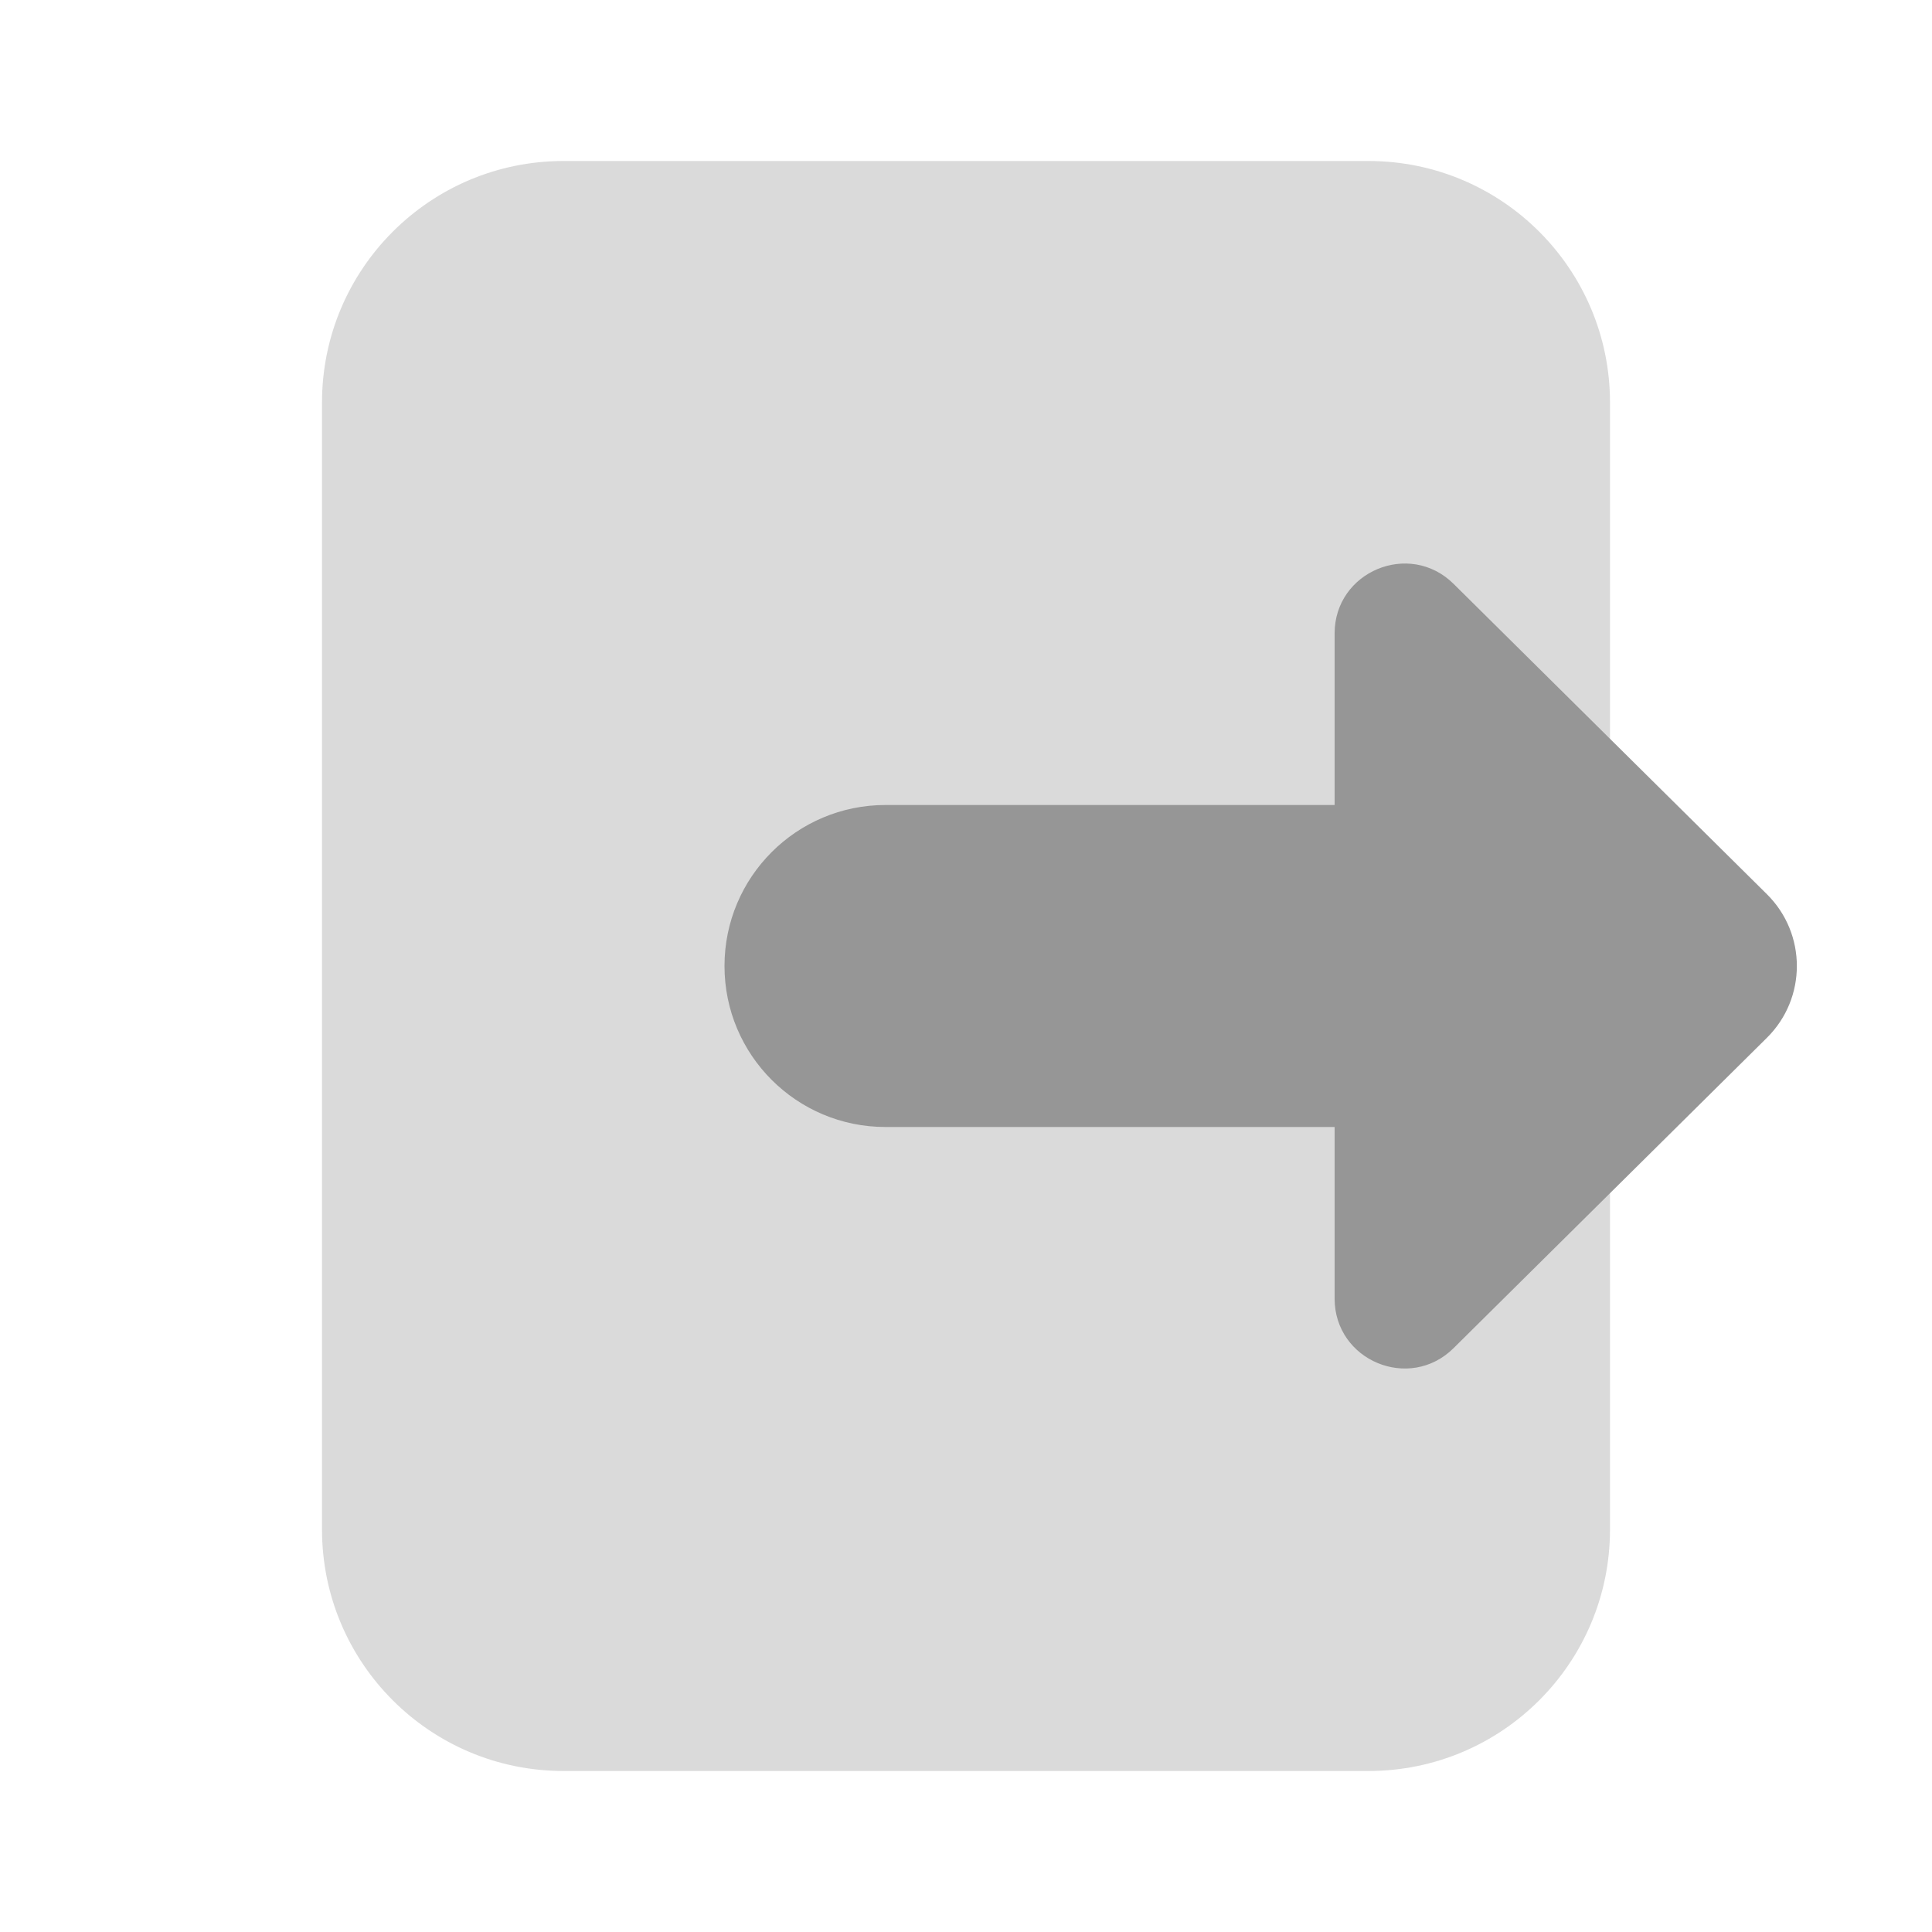
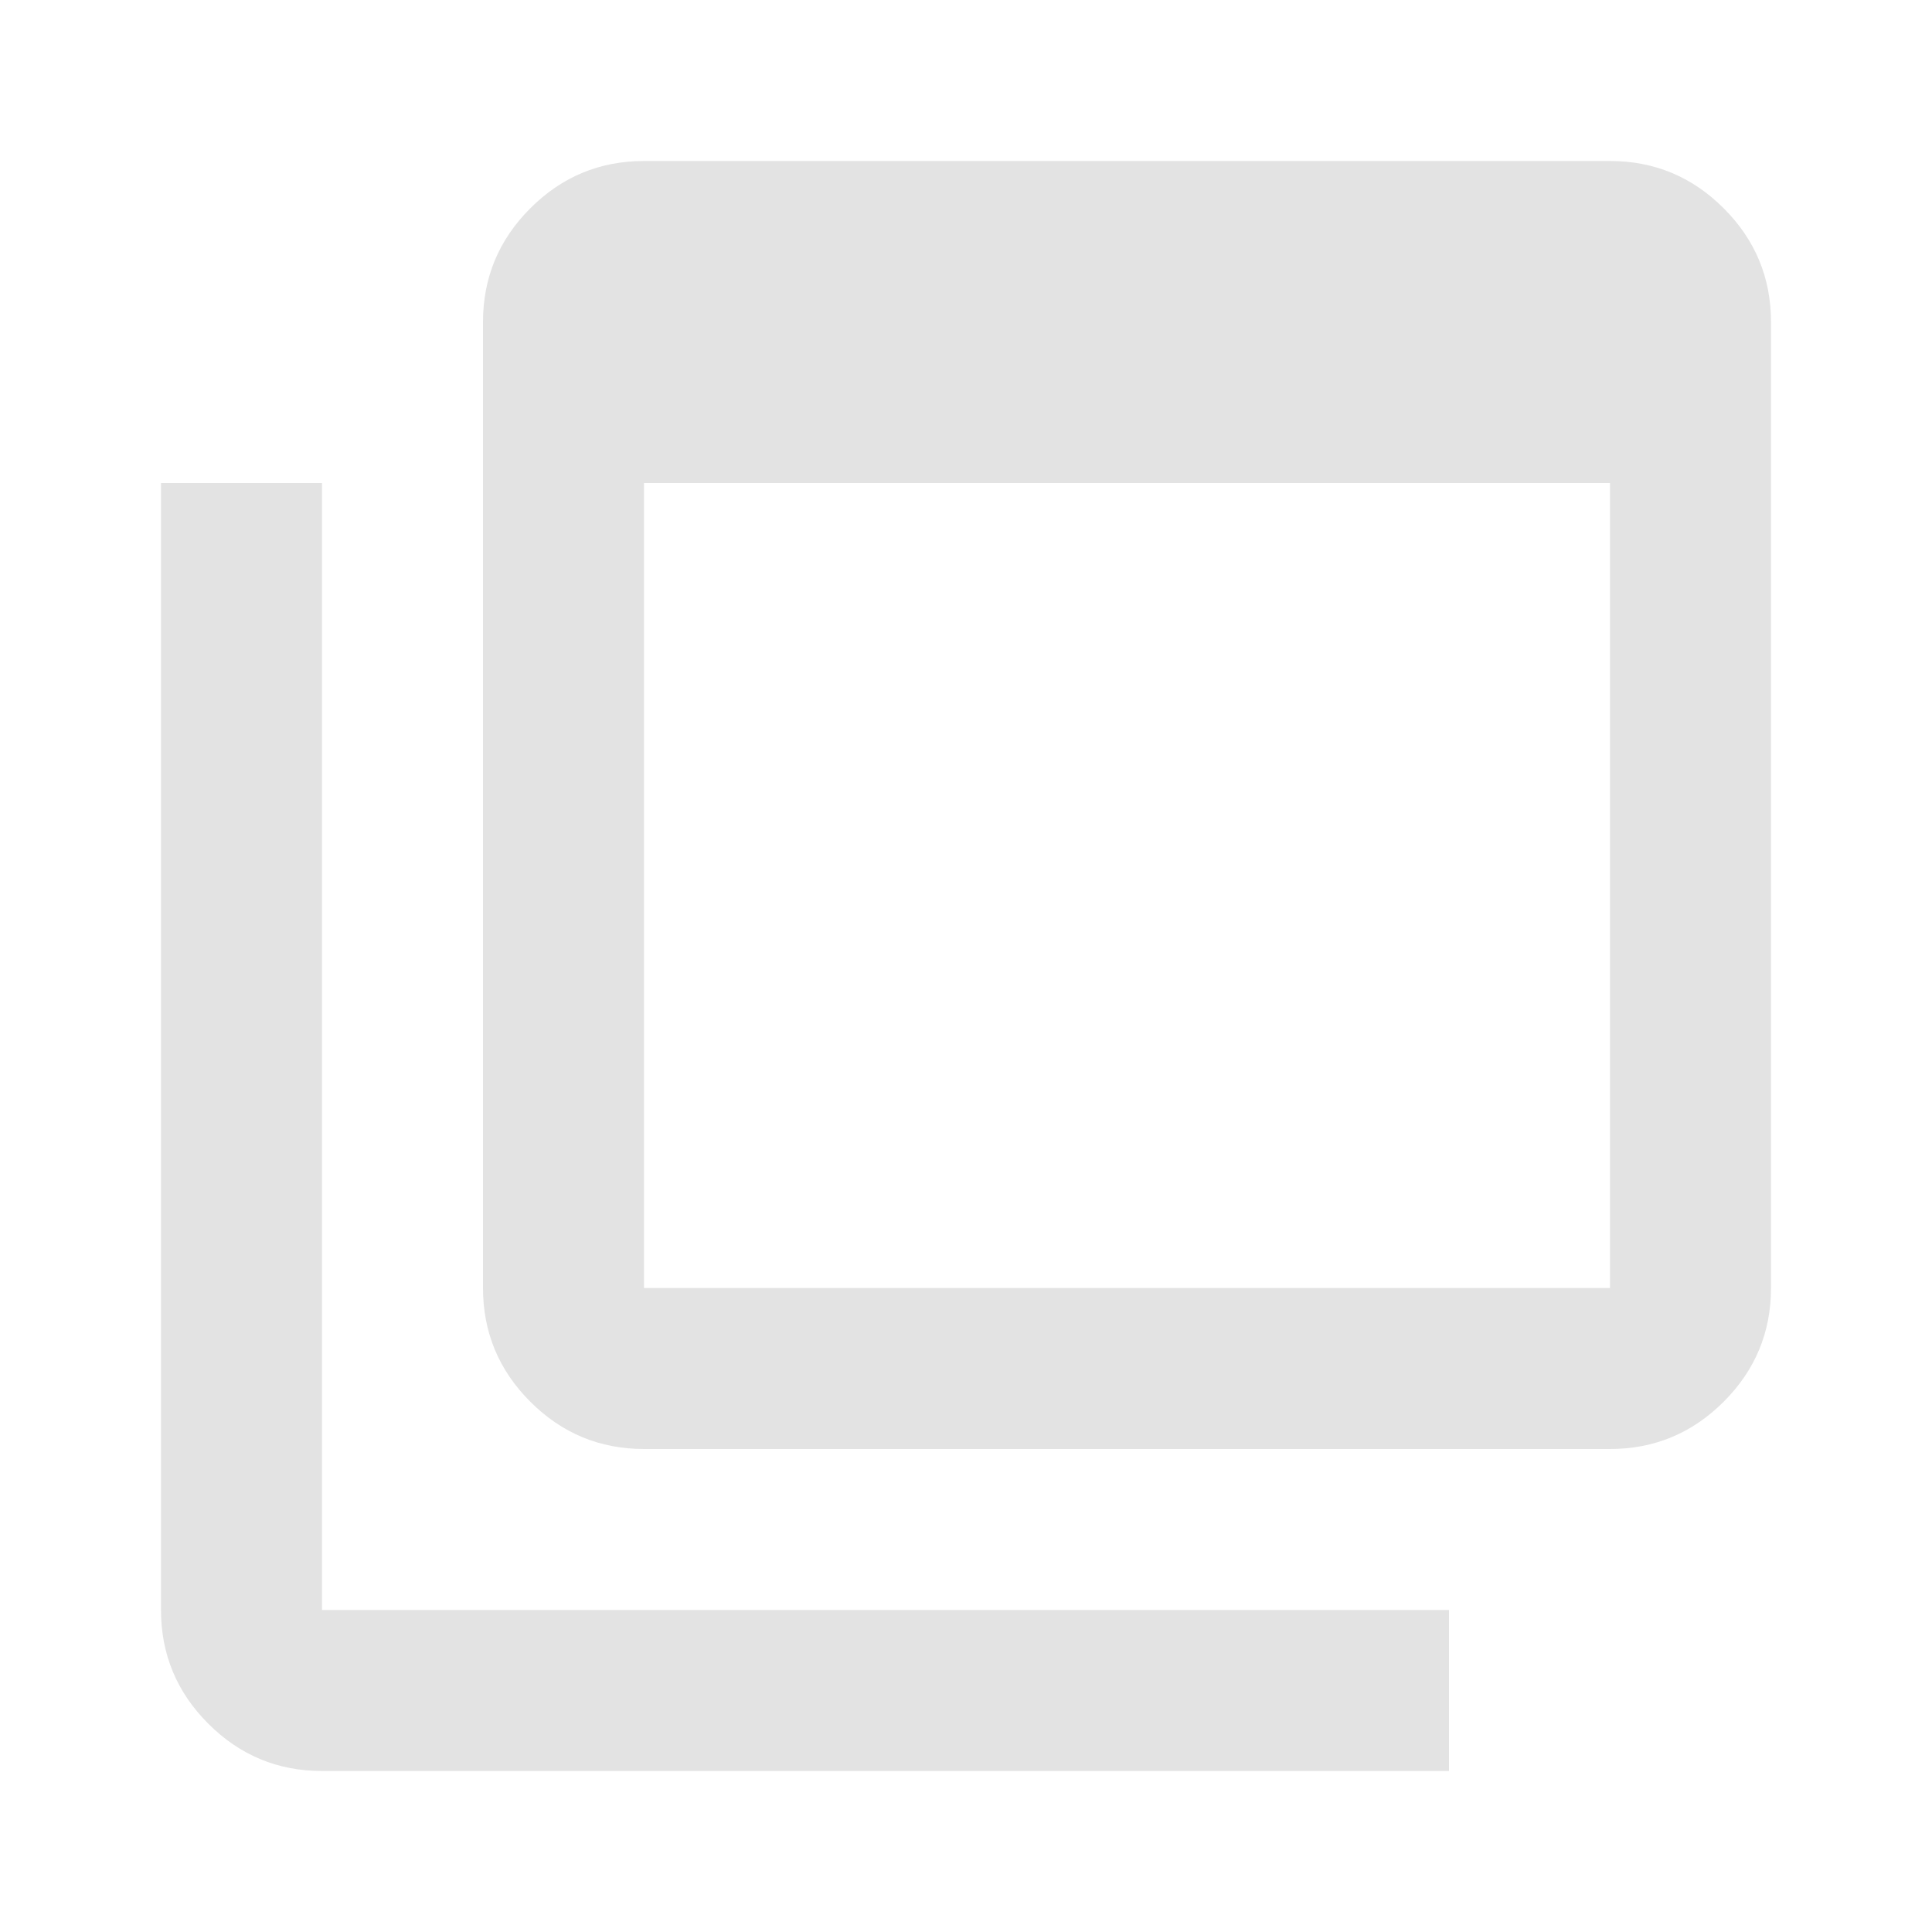
- <svg xmlns="http://www.w3.org/2000/svg" viewBox="0 0 24 24">
-   <path d="M20,5v14c0,1.657-1.343,3-3,3H7c-1.657,0-3-1.343-3-3V5c0-1.657,1.343-3,3-3h10C18.657,2,20,3.343,20,5z" opacity=".35" fill="#969696" />
-   <path d="M18,10h-7c-1.105,0-2,0.895-2,2s0.895,2,2,2h7V10z" fill="#969696" />
-   <path d="M16.579,16.131c0,0.771,0.93,1.159,1.478,0.616l3.893-3.856c0.495-0.491,0.495-1.291,0-1.782l-3.893-3.856c-0.548-0.542-1.478-0.154-1.478,0.616V16.131z" fill="#969696" />
+ <svg xmlns="http://www.w3.org/2000/svg" height="24px" viewBox="0 -960 960 960" width="24px" fill="#e3e3e3">
+   <path d="M320-320h480v-400H320v400Zm0 80q-33 0-56.5-23.5T240-320v-480q0-33 23.5-56.5T320-880h480q33 0 56.5 23.5T880-800v480q0 33-23.5 56.5T800-240H320ZM160-80q-33 0-56.5-23.5T80-160v-560h80v560h560v80H160Zm160-720v480-480Z" />
</svg>
